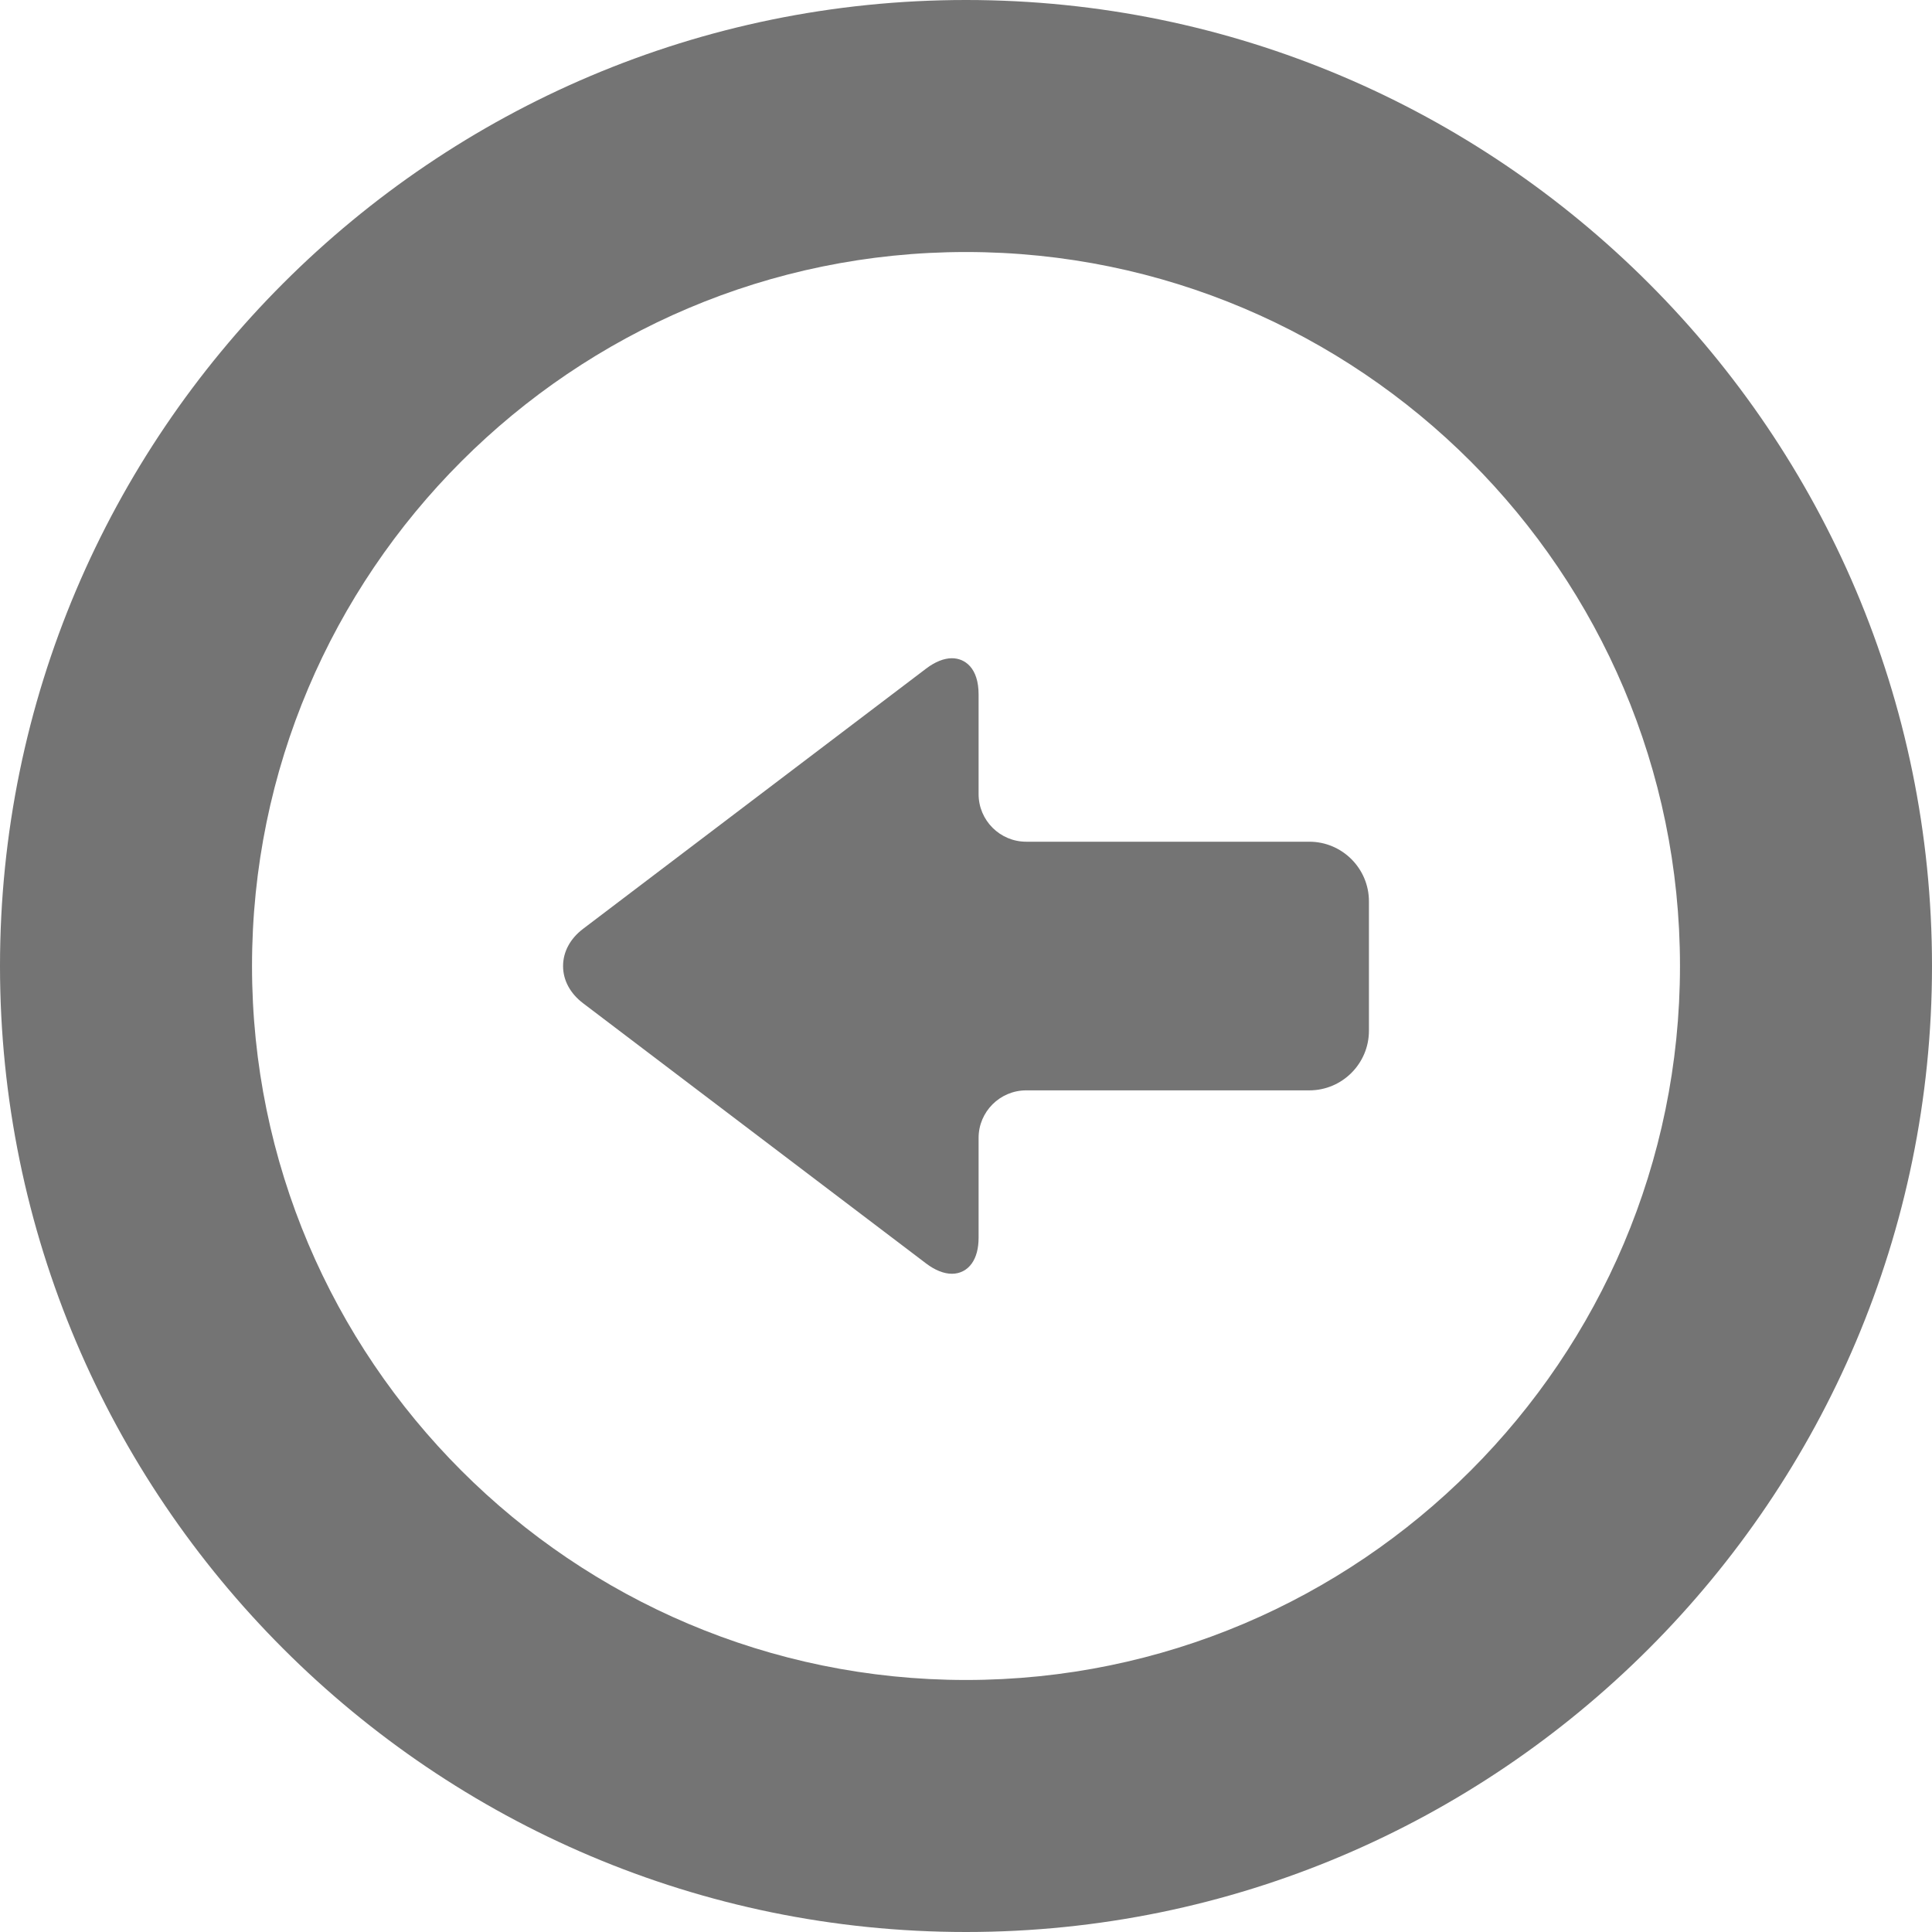
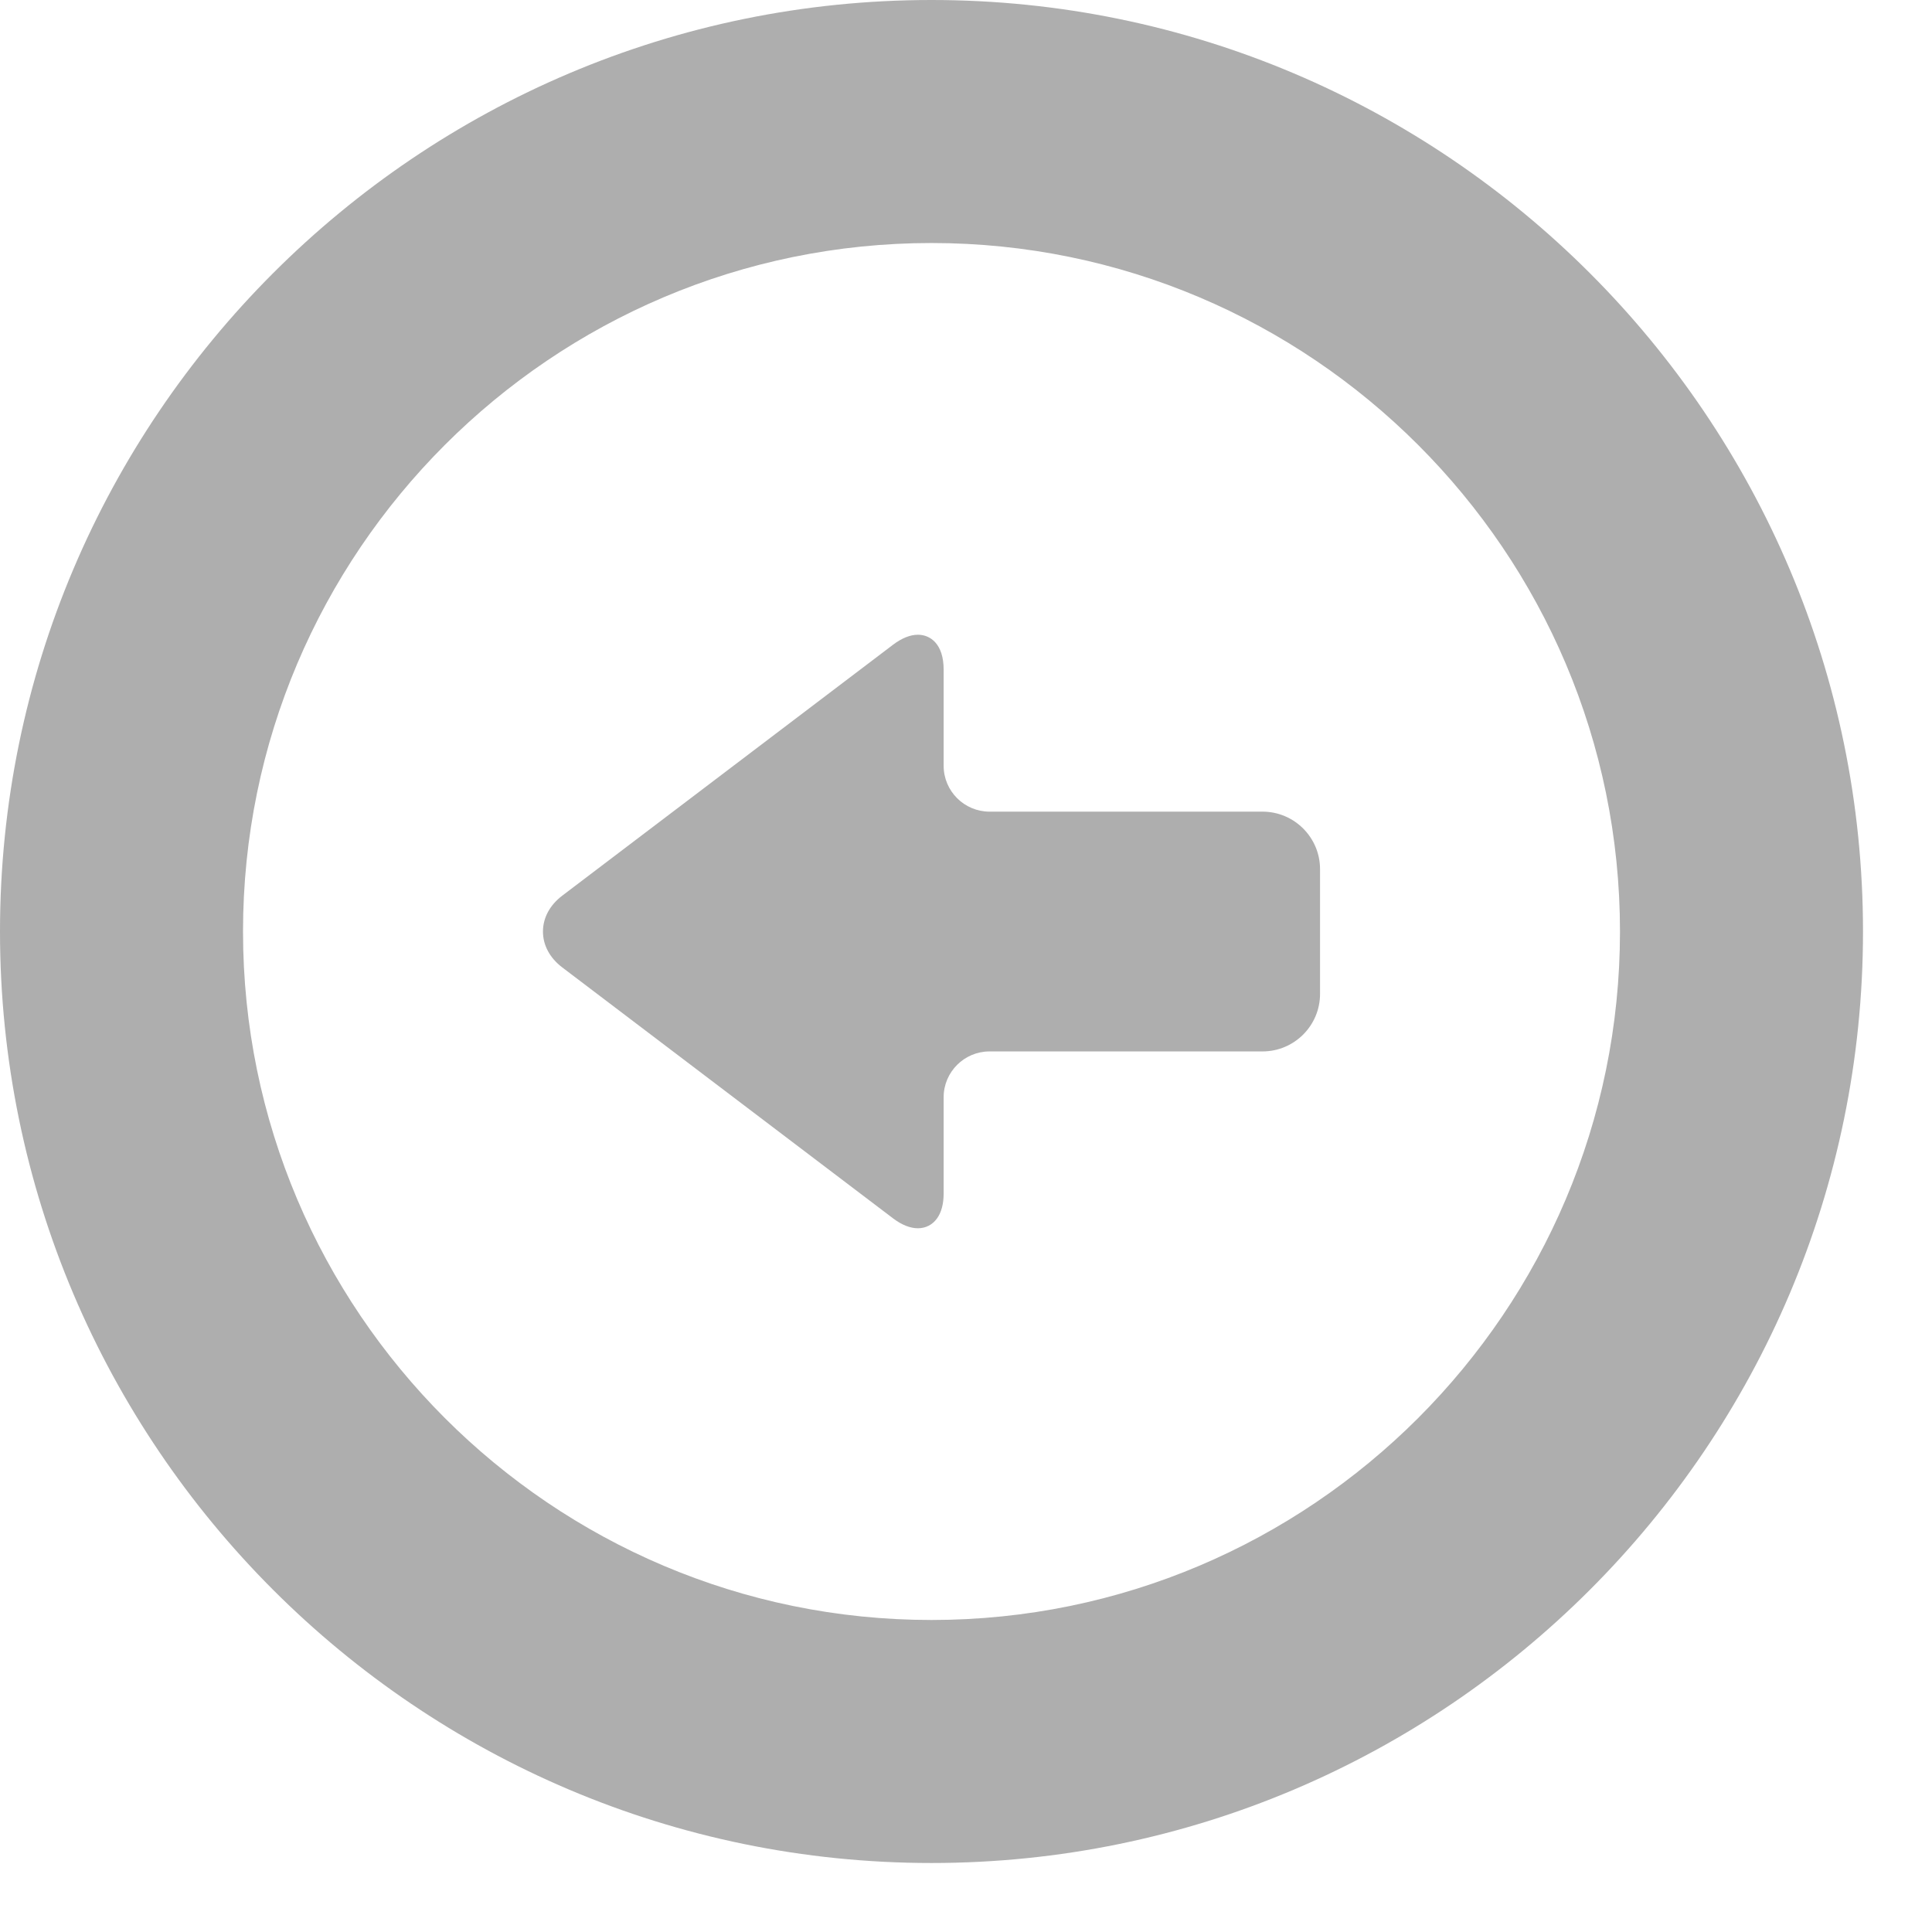
- <svg xmlns="http://www.w3.org/2000/svg" width="27" height="27" viewBox="0 0 27 27" fill="none">
-   <path d="M8.148 14.02L12.945 17.659C13.068 17.752 13.192 17.801 13.303 17.801C13.416 17.801 13.515 17.75 13.581 17.657C13.644 17.568 13.676 17.447 13.676 17.296V15.902C13.676 15.536 13.975 15.238 14.341 15.238H18.298C18.757 15.238 19.131 14.864 19.131 14.405V12.596C19.131 12.137 18.757 11.763 18.298 11.763H14.341C13.975 11.763 13.676 11.465 13.676 11.098V9.705C13.676 9.332 13.483 9.199 13.303 9.199C13.192 9.199 13.068 9.249 12.945 9.342L8.148 12.981C7.968 13.118 7.869 13.302 7.869 13.501C7.869 13.699 7.968 13.883 8.148 14.02Z" fill="#747474" />
-   <path d="M13.5 0C6.056 0 0 6.056 0 13.5C0 20.944 6.056 27 13.5 27C20.944 27 27 20.944 27 13.5C27 6.056 20.944 0 13.5 0ZM13.5 3.522C19.002 3.522 23.478 7.998 23.478 13.5C23.478 19.002 19.002 23.478 13.5 23.478C7.998 23.478 3.522 19.002 3.522 13.5C3.522 7.998 7.998 3.522 13.5 3.522Z" fill="#747474" />
+ <svg xmlns="http://www.w3.org/2000/svg" width="38" height="38" viewBox="0 0 28 28" fill="none">
+   <path d="M8.148 14.02L12.945 17.659C13.068 17.752 13.192 17.801 13.303 17.801C13.416 17.801 13.515 17.75 13.581 17.657C13.644 17.568 13.676 17.447 13.676 17.296V15.902C13.676 15.536 13.975 15.238 14.341 15.238H18.298C18.757 15.238 19.131 14.864 19.131 14.405V12.596C19.131 12.137 18.757 11.763 18.298 11.763H14.341C13.975 11.763 13.676 11.465 13.676 11.098V9.705C13.676 9.332 13.483 9.199 13.303 9.199C13.192 9.199 13.068 9.249 12.945 9.342L8.148 12.981C7.968 13.118 7.869 13.302 7.869 13.501C7.869 13.699 7.968 13.883 8.148 14.02Z" fill="#aeaeae" />
+   <path d="M13.5 0C6.056 0 0 6.056 0 13.5C0 20.944 6.056 27 13.5 27C20.944 27 27 20.944 27 13.5C27 6.056 20.944 0 13.5 0ZM13.5 3.522C19.002 3.522 23.478 7.998 23.478 13.5C23.478 19.002 19.002 23.478 13.5 23.478C7.998 23.478 3.522 19.002 3.522 13.5C3.522 7.998 7.998 3.522 13.5 3.522Z" fill="#aeaeae" />
</svg>
